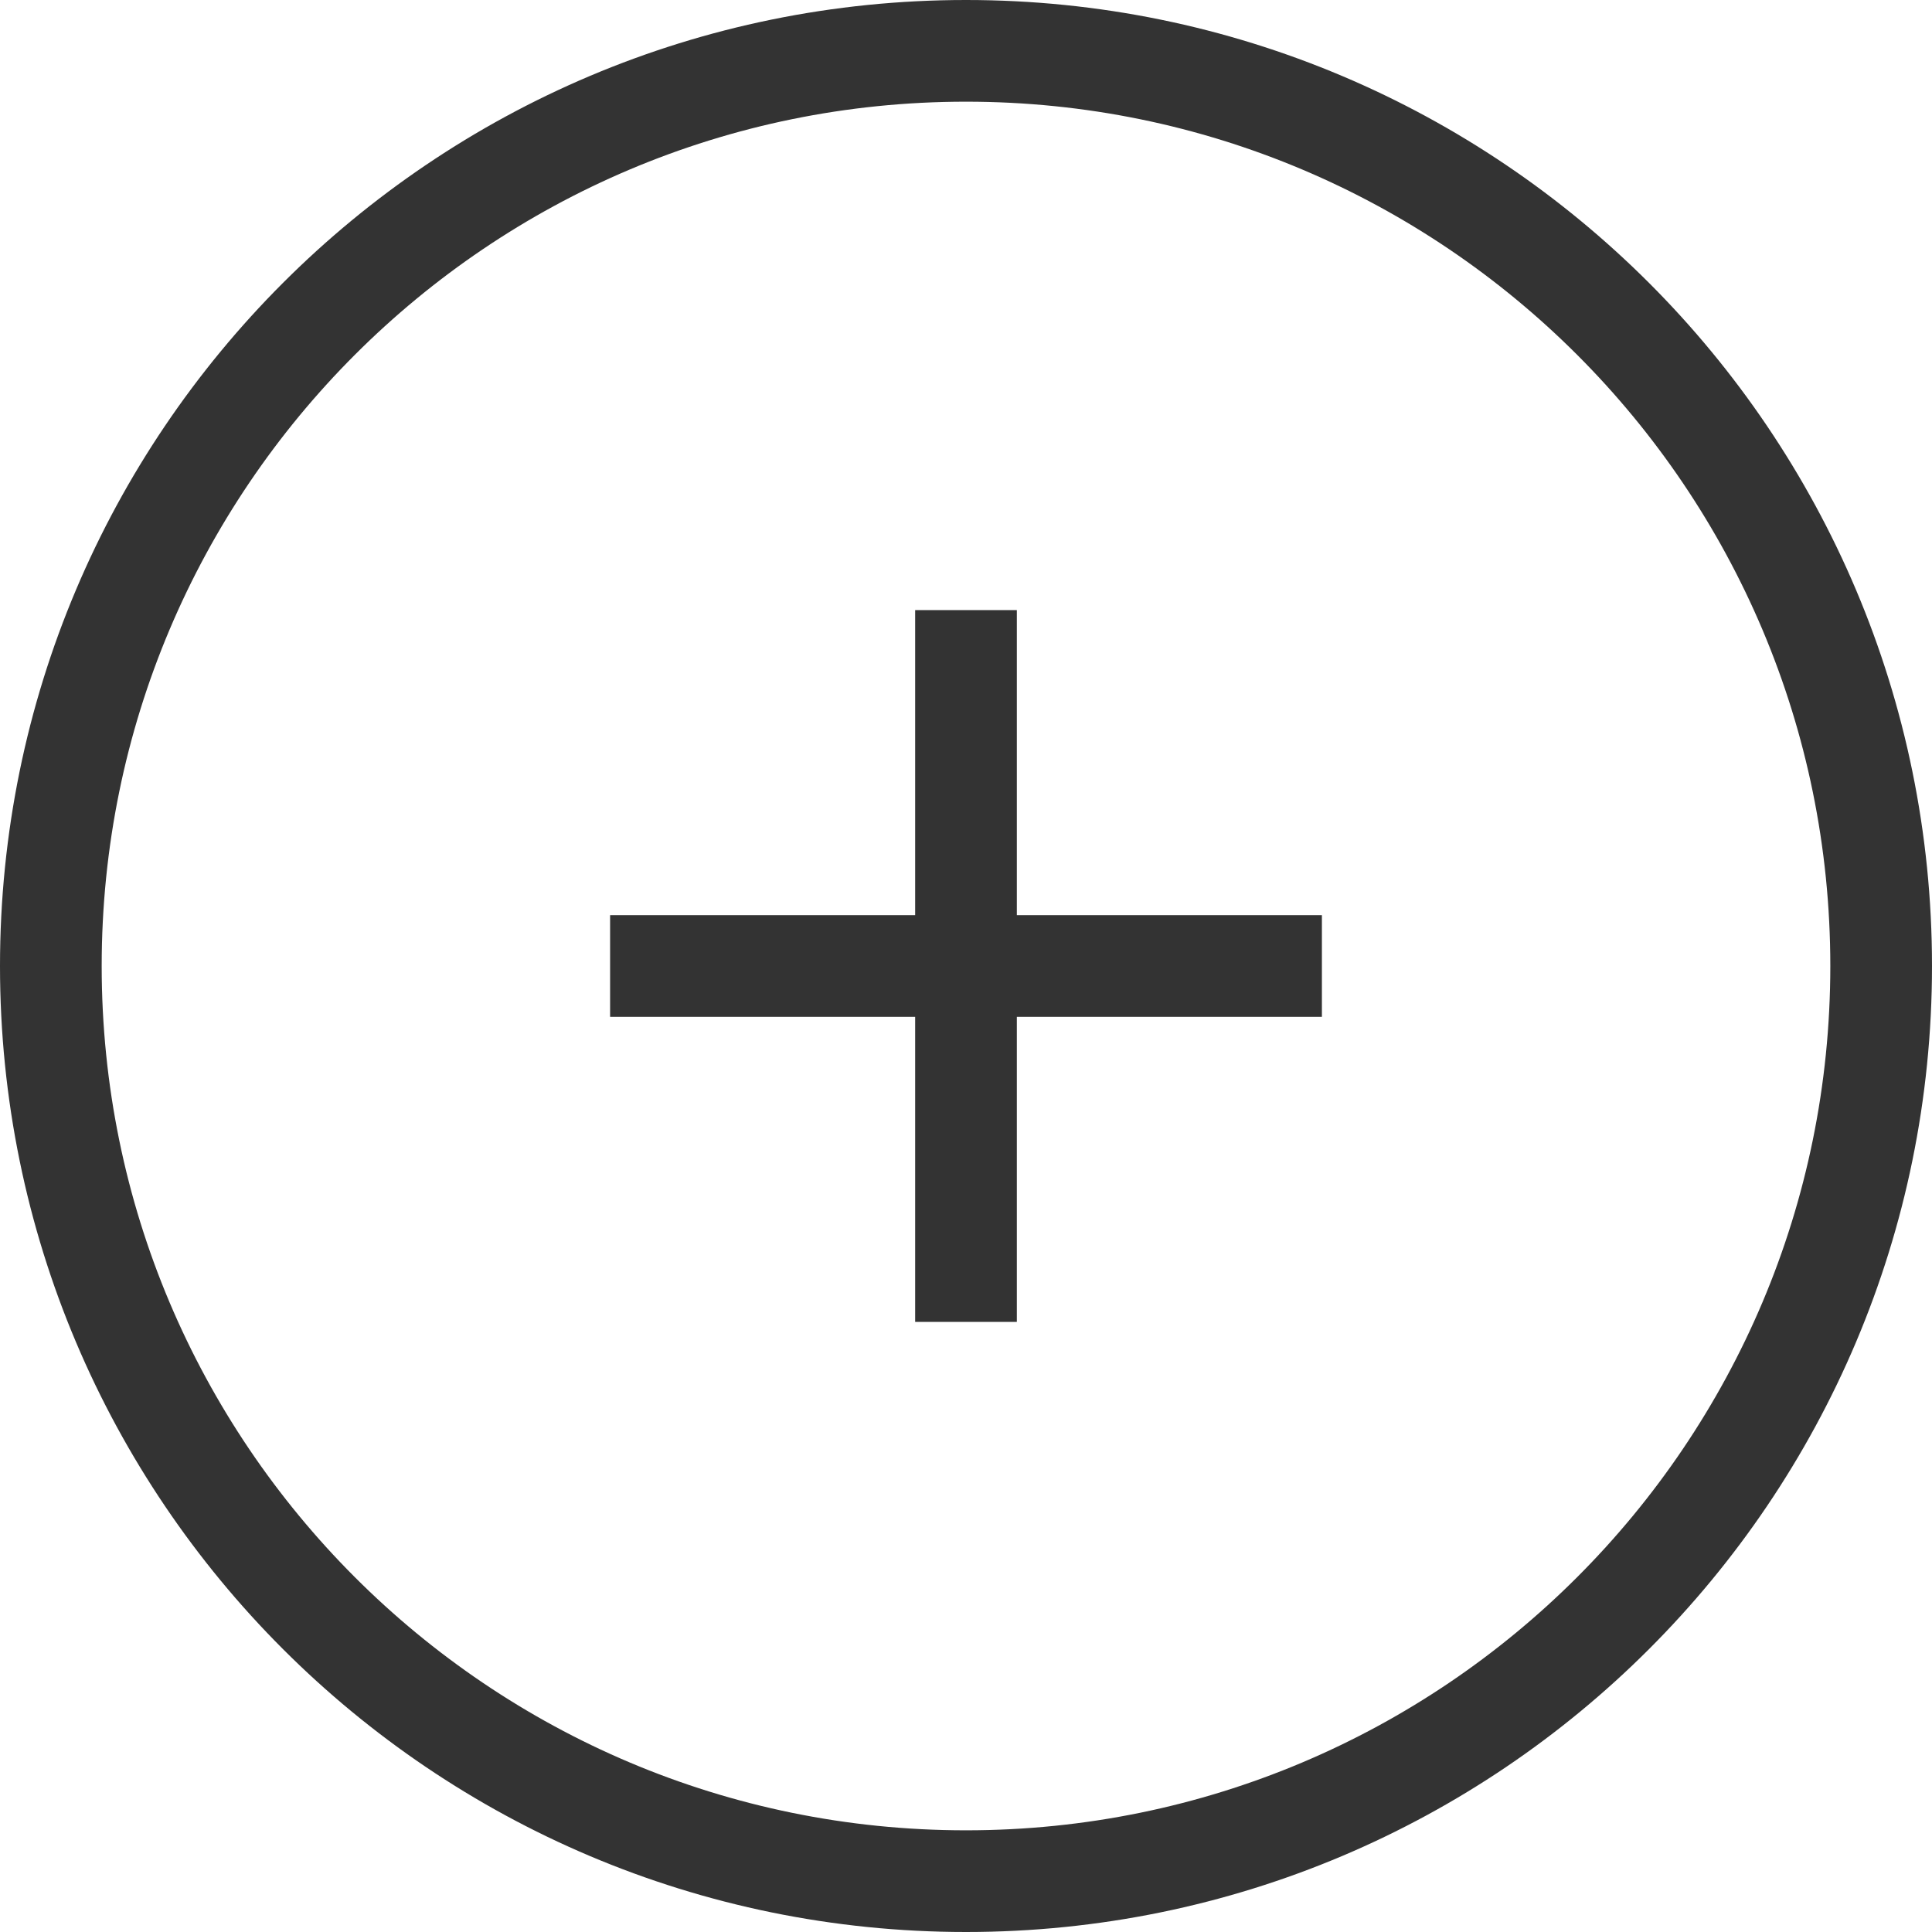
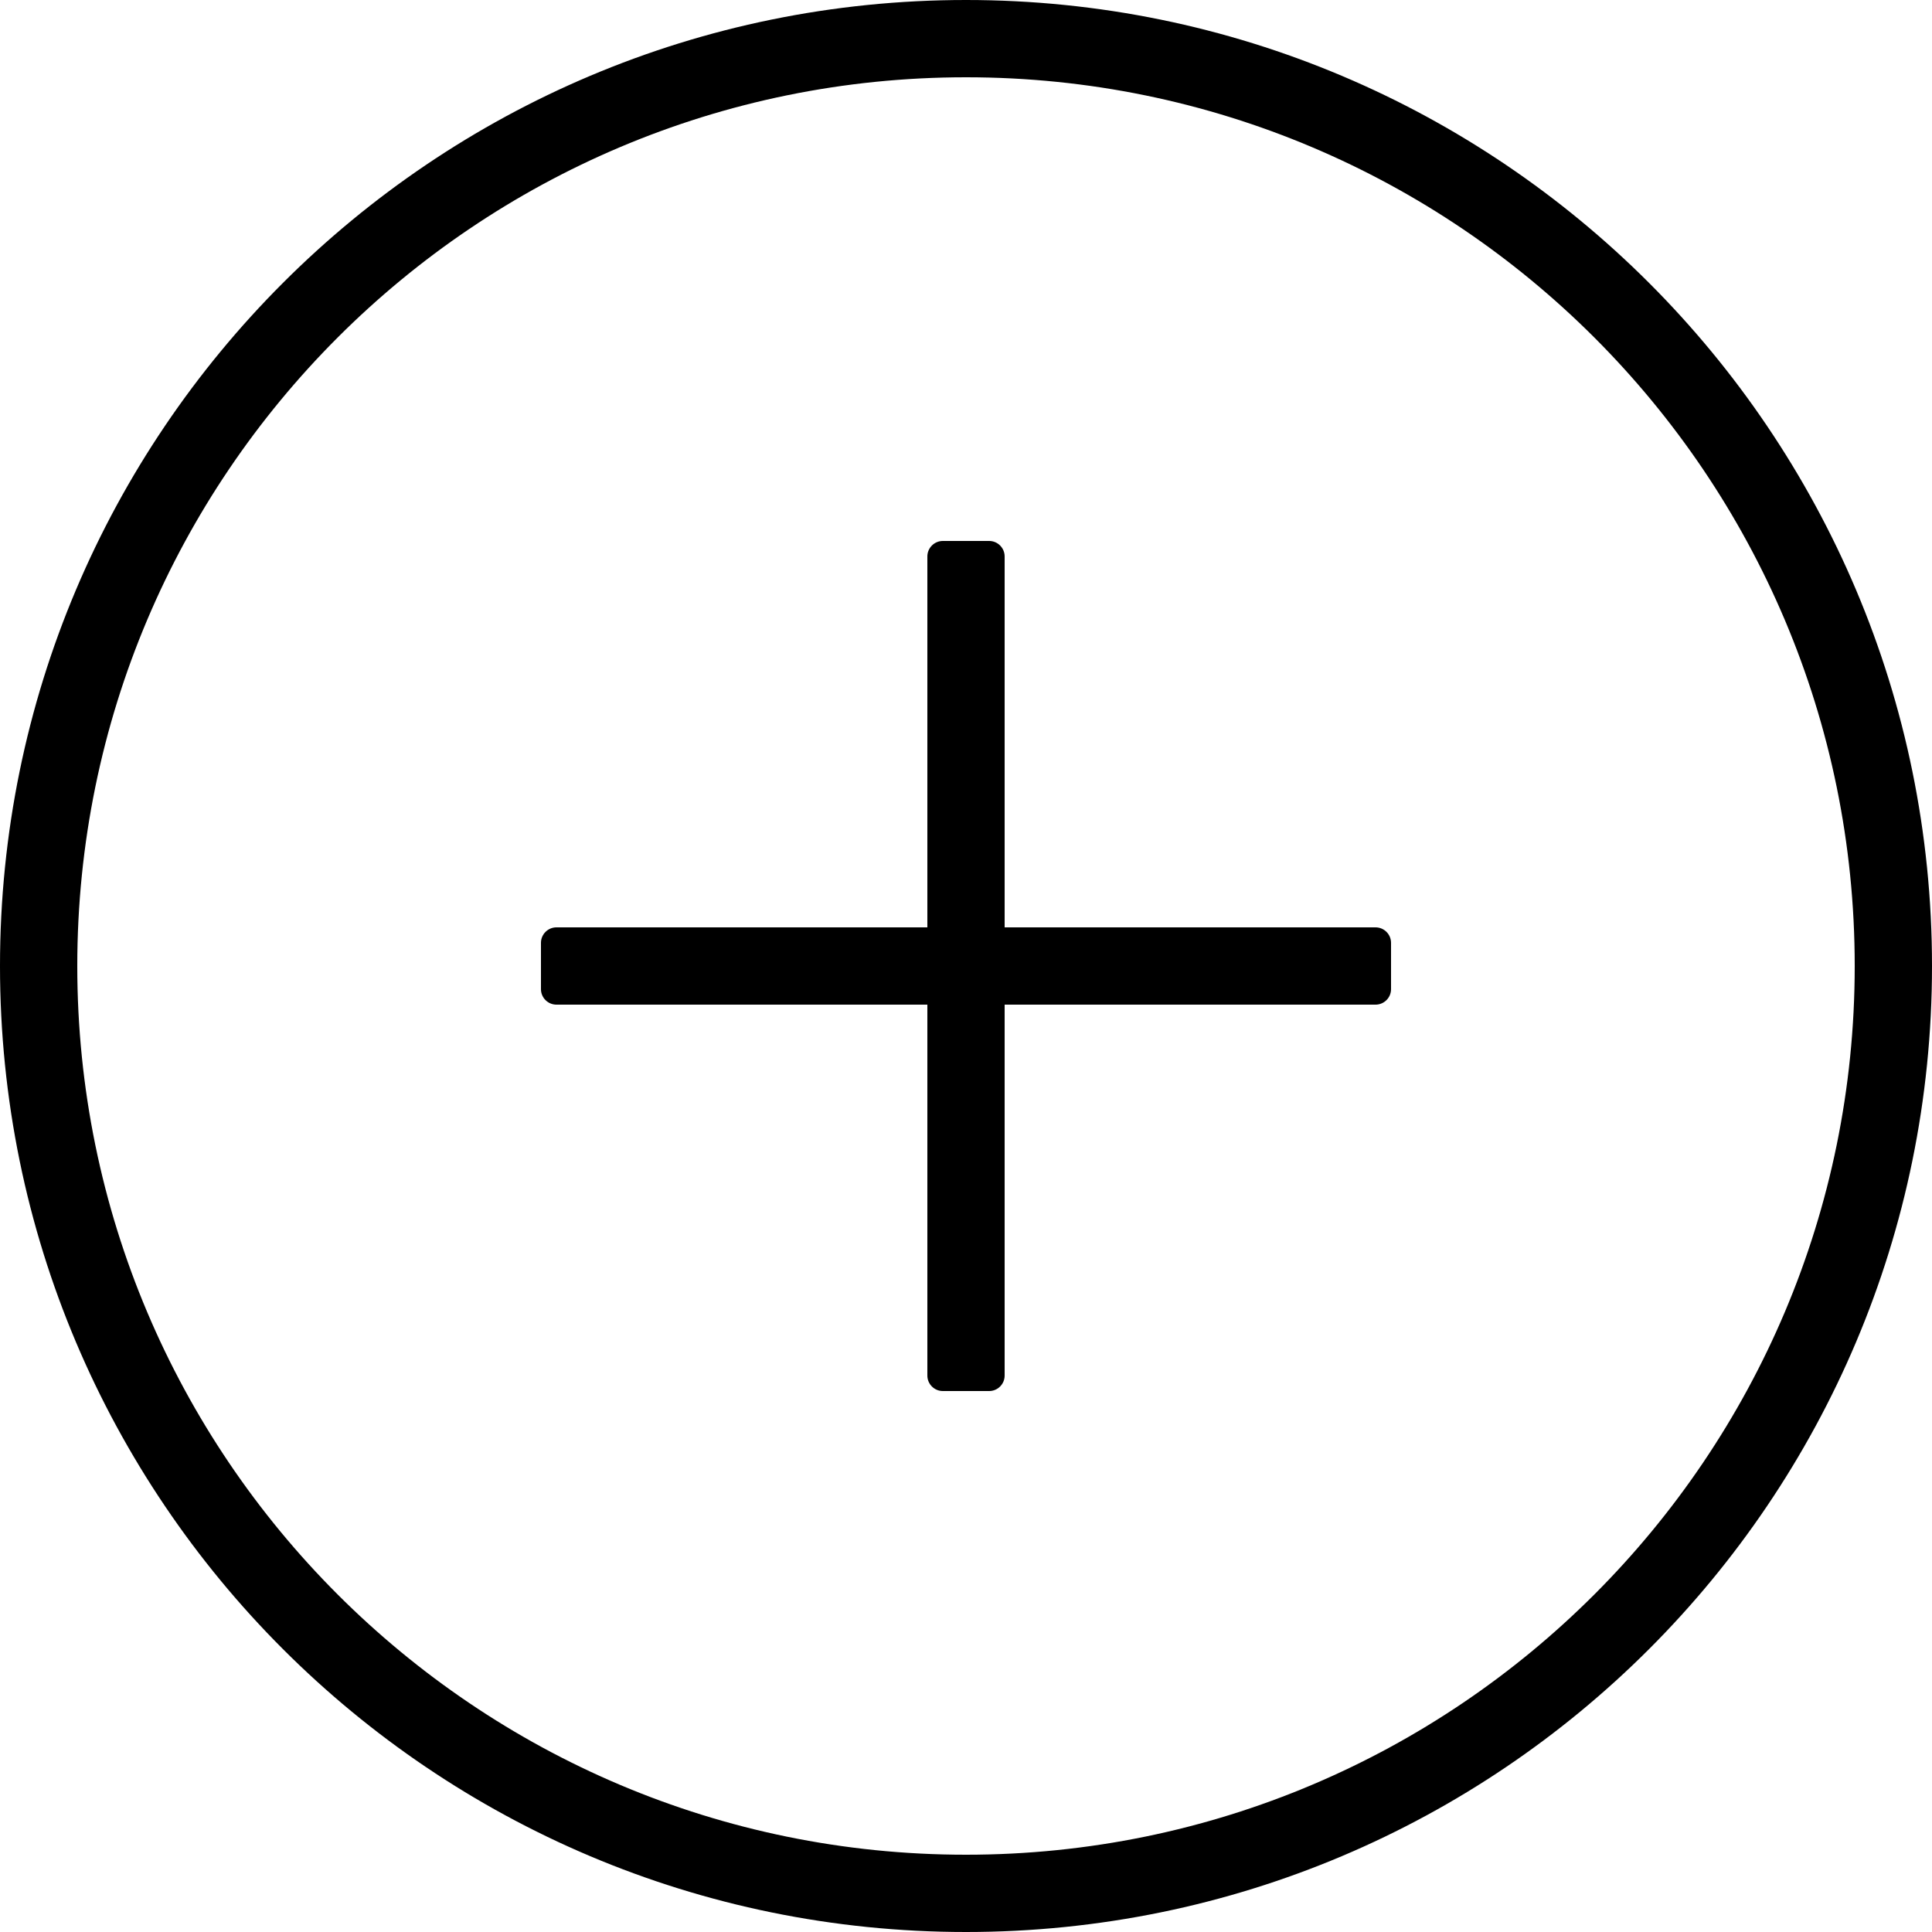
- <svg xmlns="http://www.w3.org/2000/svg" width="19" height="19" viewBox="0 0 19 19">
-   <g fill="none" fill-rule="evenodd">
-     <circle cx="9.5" cy="9.5" r="9" stroke="#333" />
-     <path fill="#333" d="M6 9h7v1H6z" />
-     <path fill="#333" d="M9 6h1v7H9z" />
-   </g>
+ <svg xmlns="http://www.w3.org/2000/svg" width="25" height="25" viewBox="0 0 25 25">
+   <path fill-rule="evenodd" d="M13,12 L17.8,12 C17.91,12 18,12.09 18,12.2 L18,12.8 C18,12.91 17.91,13 17.8,13 L13,13 L13,17.8 C13,17.91 12.91,18 12.8,18 L12.2,18 C12.09,18 12,17.91 12,17.8 L12,13 L7.2,13 C7.09,13 7,12.91 7,12.8 L7,12.2 C7,12.09 7.09,12 7.2,12 L12,12 L12,7.2 C12,7.09 12.09,7 12.2,7 L12.8,7 C12.91,7 13,7.09 13,7.2 L13,12 Z M12.5,25 C5.596,25 0,19.404 0,12.5 C0,5.596 5.596,0 12.5,0 C19.404,0 25,5.596 25,12.5 C25,19.404 19.404,25 12.5,25 Z M12.5,24 C18.851,24 24,18.851 24,12.5 C24,6.149 18.851,1 12.5,1 C6.149,1 1,6.149 1,12.5 C1,18.851 6.149,24 12.5,24 Z" />
</svg>
